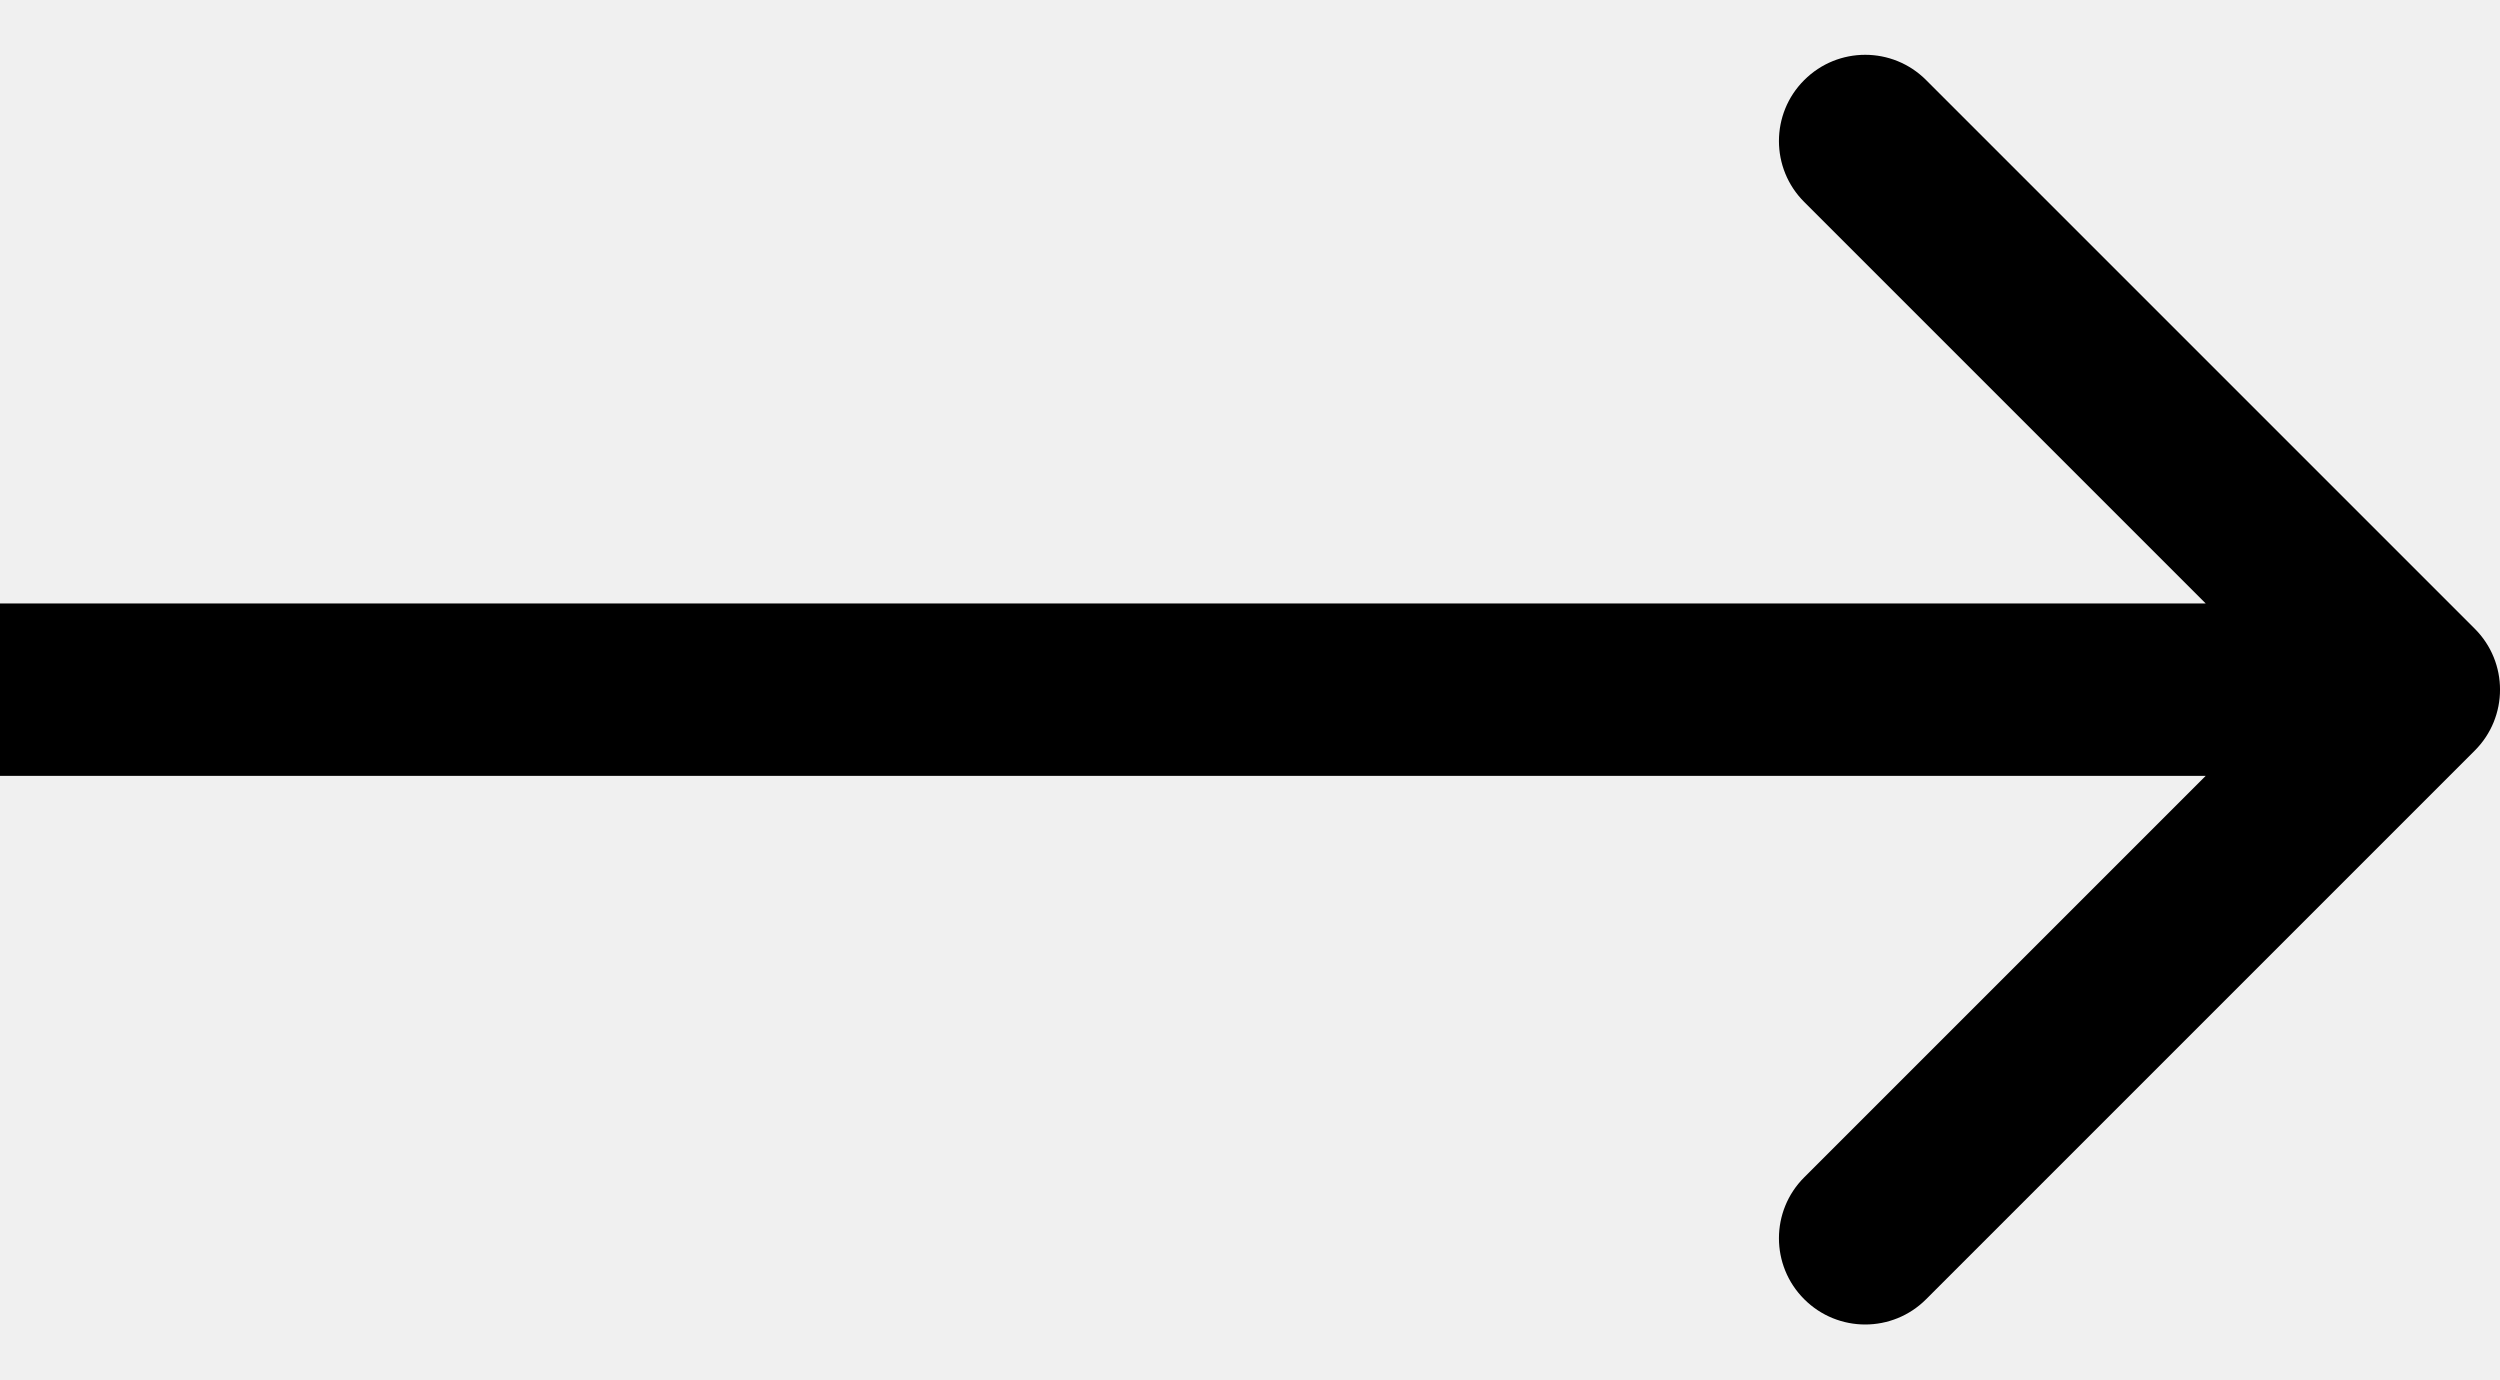
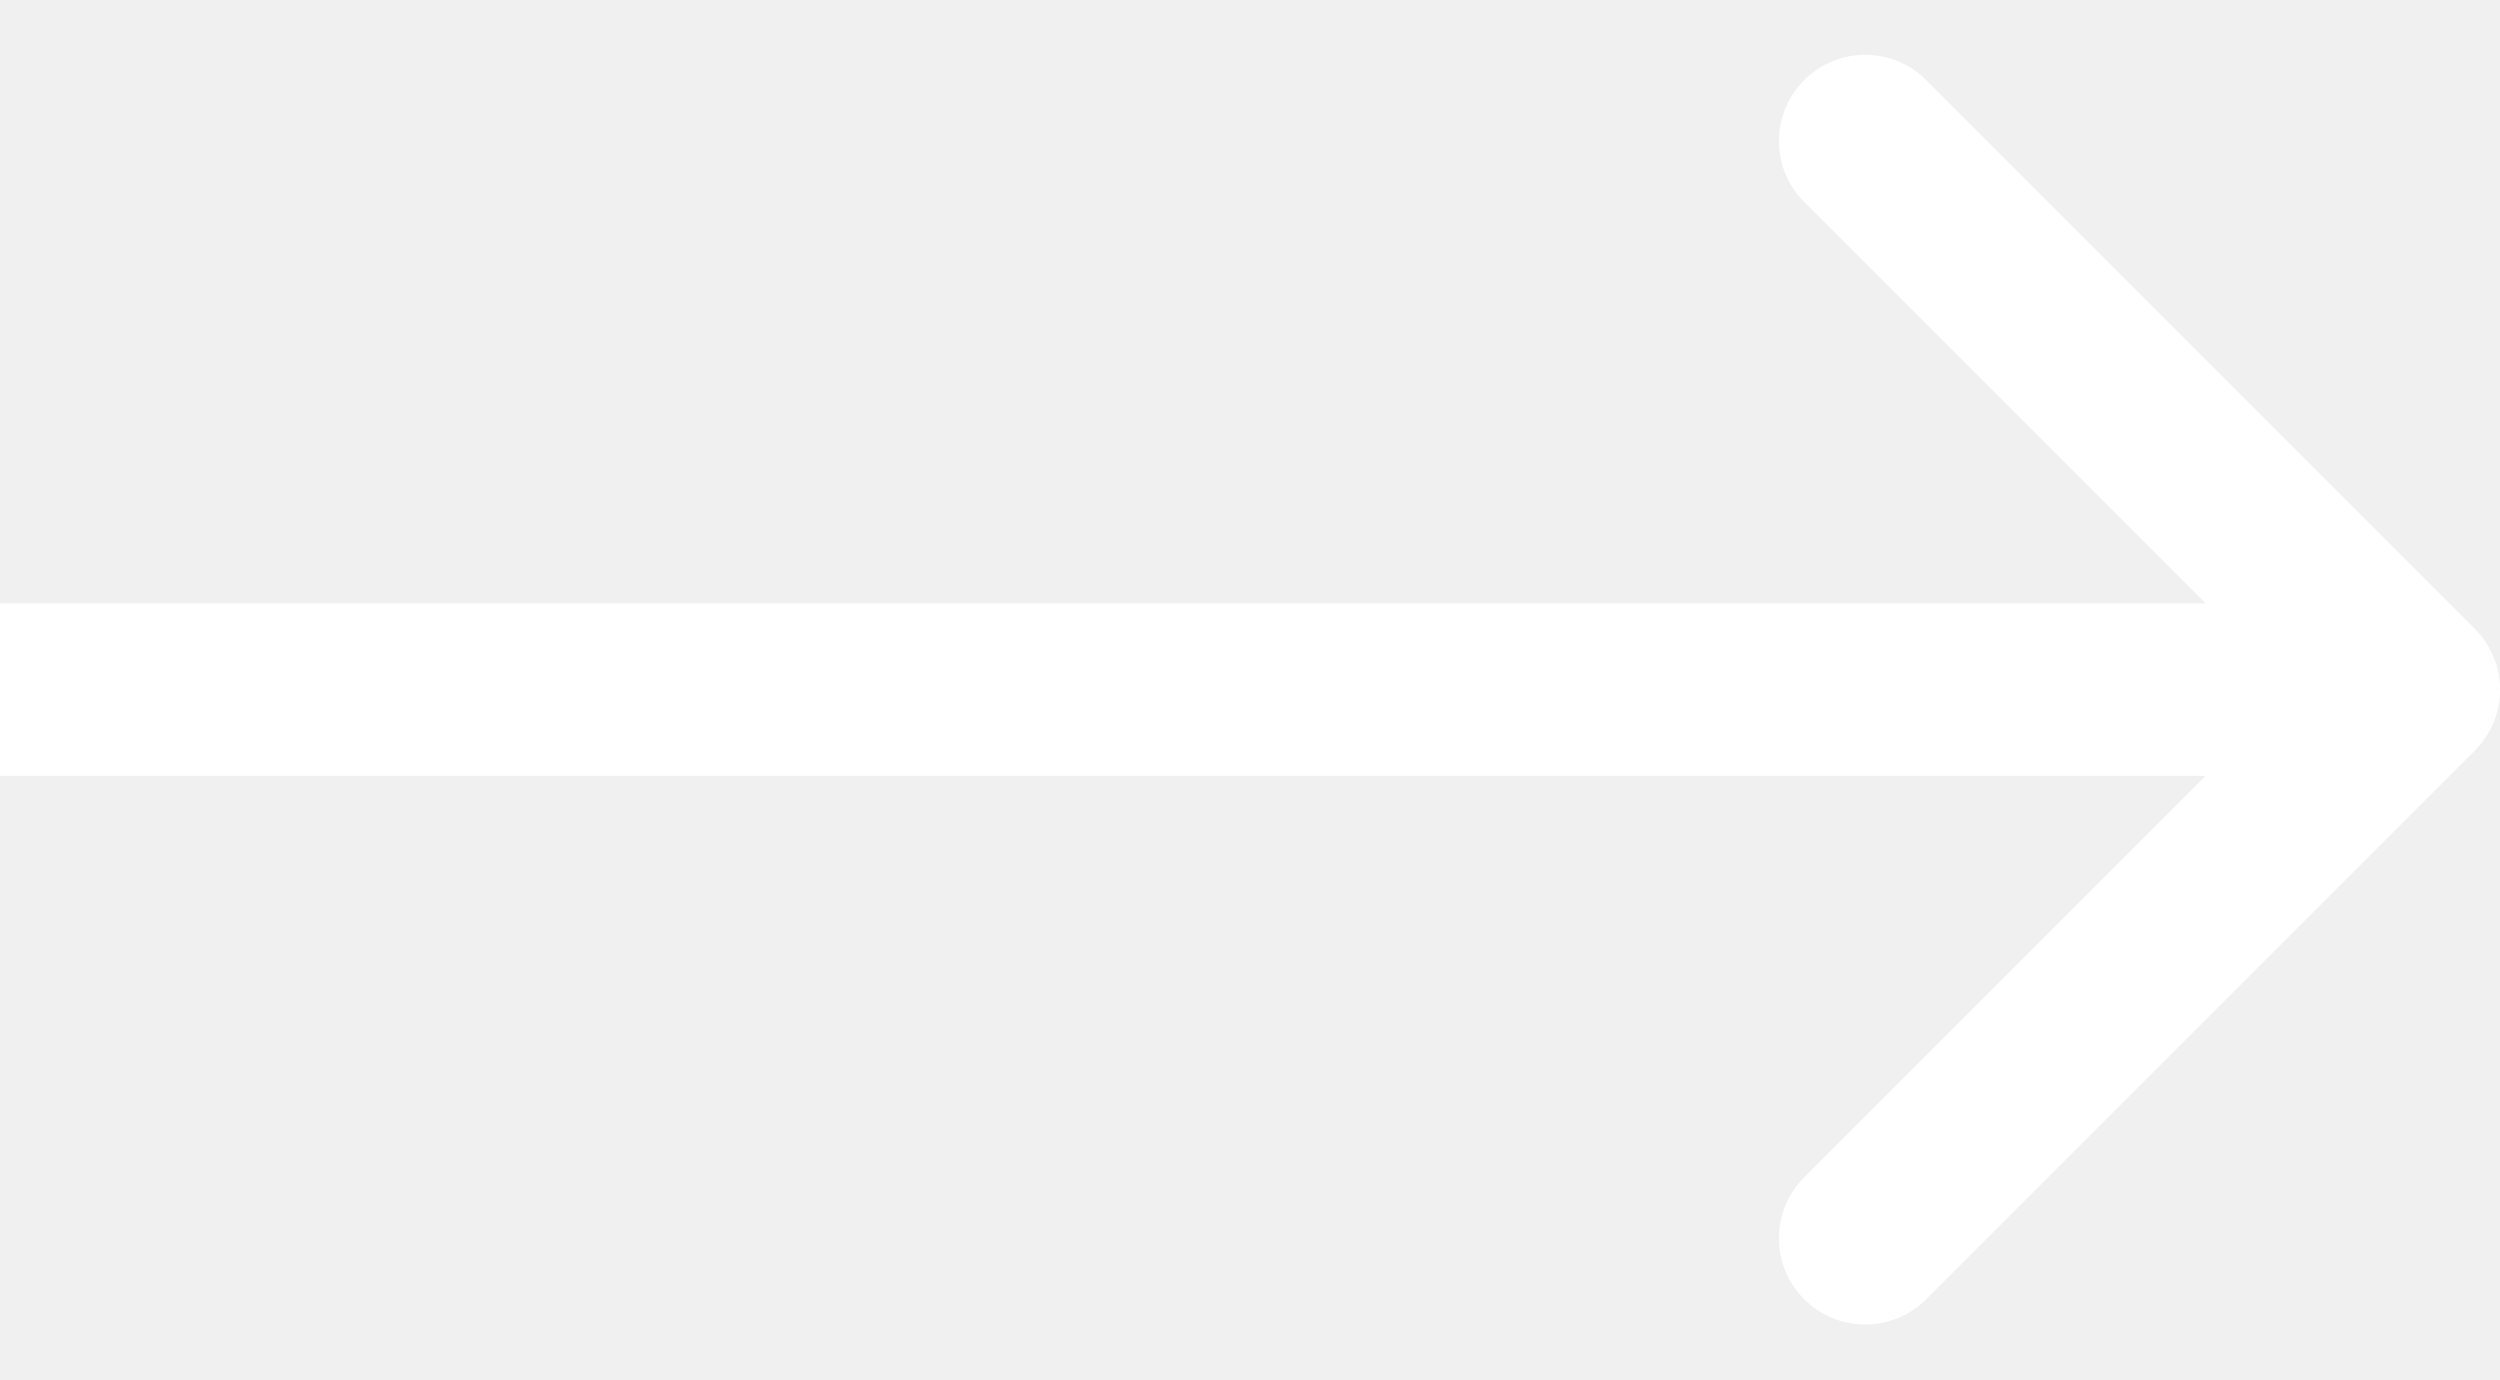
<svg xmlns="http://www.w3.org/2000/svg" width="29" height="16" viewBox="0 0 29 16" fill="none">
-   <path d="M28.707 8.707C29.098 8.317 29.098 7.683 28.707 7.293L22.343 0.929C21.953 0.538 21.32 0.538 20.929 0.929C20.538 1.319 20.538 1.953 20.929 2.343L26.586 8L20.929 13.657C20.538 14.047 20.538 14.681 20.929 15.071C21.32 15.462 21.953 15.462 22.343 15.071L28.707 8.707ZM0 9H28V7H0V9Z" fill="black" />
+   <path d="M28.707 8.707C29.098 8.317 29.098 7.683 28.707 7.293L22.343 0.929C21.953 0.538 21.32 0.538 20.929 0.929C20.538 1.319 20.538 1.953 20.929 2.343L26.586 8L20.929 13.657C20.538 14.047 20.538 14.681 20.929 15.071C21.32 15.462 21.953 15.462 22.343 15.071L28.707 8.707ZM0 9H28V7H0V9Z" fill="#FFF" />
</svg>
